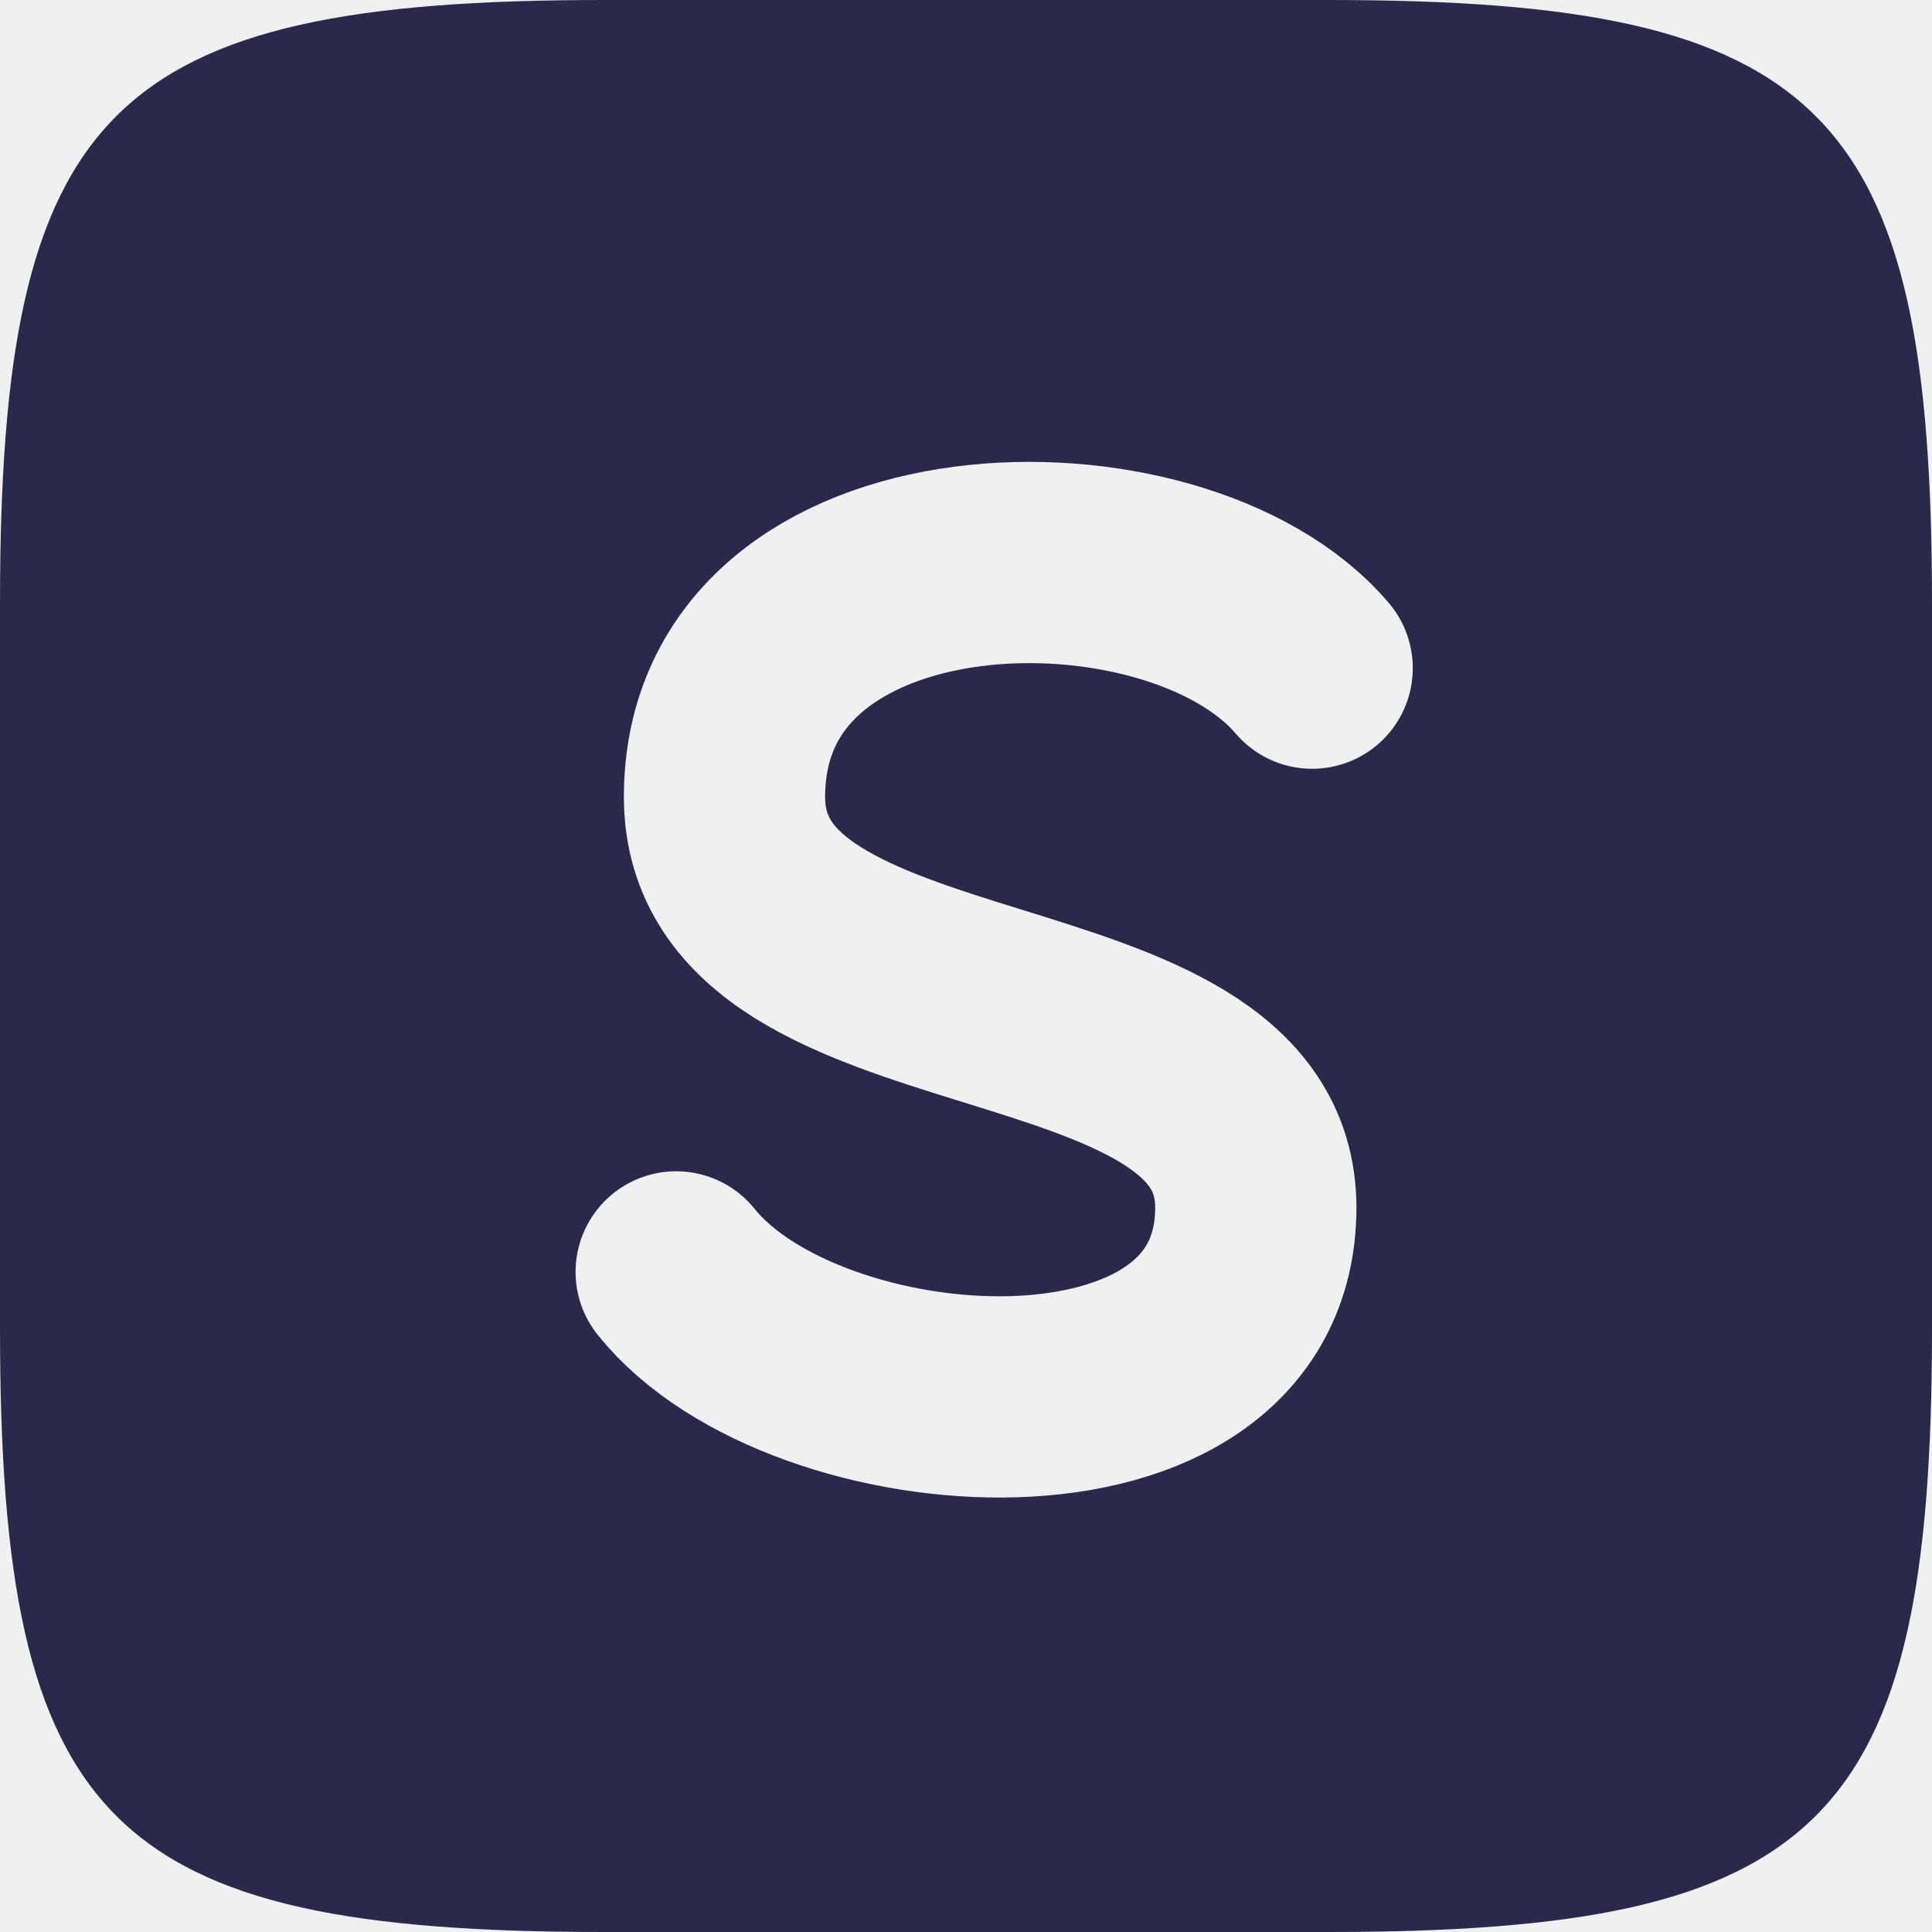
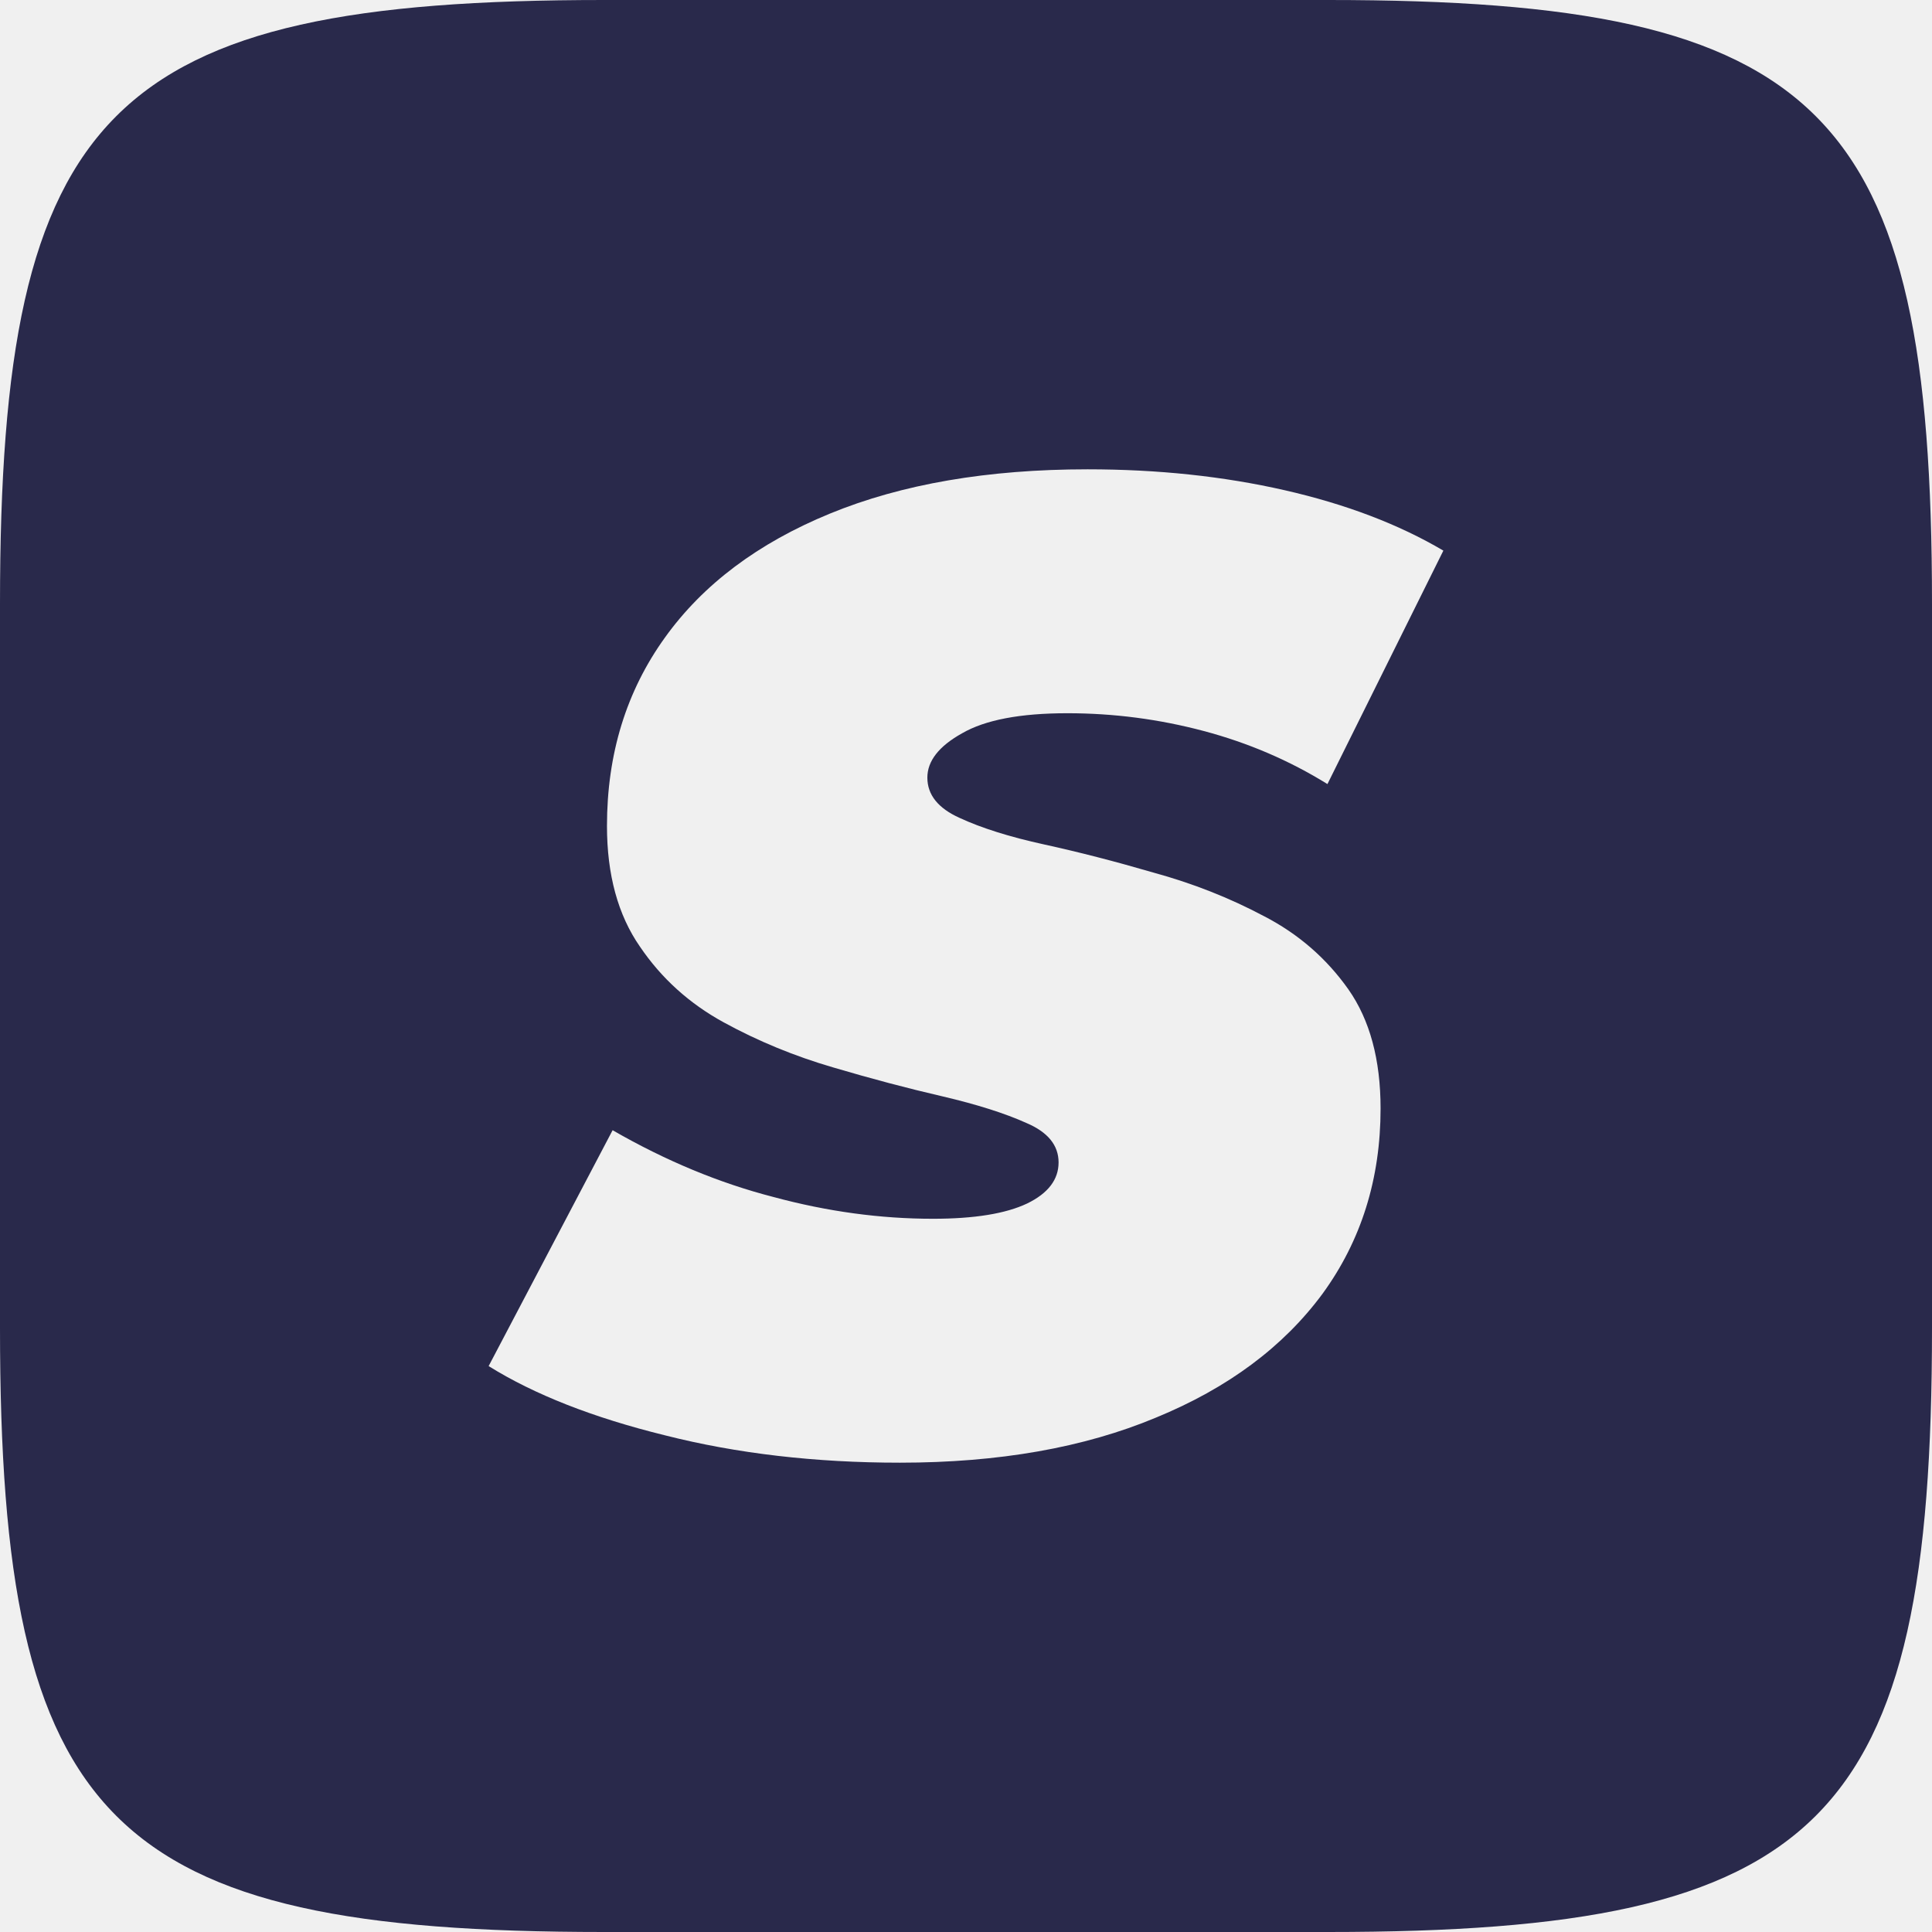
<svg xmlns="http://www.w3.org/2000/svg" width="128" height="128" viewBox="0 0 24 24">
  <style>
    path.sq { fill: #29294B; }
    @media (prefers-color-scheme: dark) { path.sq { fill: #F0F0F5; } }
  </style>
  <mask id="tool-mark-onlinespeedometer">
    <rect width="24" height="24" fill="#fff" />
-     <path d="M16.3 8.3C14.6 6.3 9 6.4 9 9.9c0 3.1 6.6 2.1 6.6 5.1 0 3.2-5.6 2.8-7.2 0.8" fill="none" stroke="#000" stroke-width="2.5" stroke-linecap="round" stroke-linejoin="round" />
+     <path d="M11.18 18.17Q9.6 18.17 8.26 17.83Q6.92 17.5 6.07 16.97L7.61 14.04Q8.6 14.61 9.61 14.87Q10.61 15.14 11.59 15.14Q12.36 15.14 12.76 14.95Q13.15 14.76 13.15 14.44Q13.15 14.12 12.75 13.95Q12.35 13.77 11.71 13.62Q11.06 13.47 10.35 13.26Q9.63 13.05 8.99 12.7Q8.35 12.35 7.95 11.76Q7.54 11.17 7.54 10.26Q7.54 8.92 8.26 7.92Q8.97 6.93 10.31 6.38Q11.65 5.83 13.51 5.83Q14.82 5.83 15.96 6.09Q17.1 6.35 17.93 6.84L16.49 9.74Q15.78 9.3 14.95 9.08Q14.12 8.86 13.26 8.86Q12.38 8.86 11.95 9.11Q11.52 9.35 11.52 9.66Q11.52 9.98 11.92 10.16Q12.33 10.35 12.97 10.49Q13.61 10.63 14.33 10.84Q15.06 11.04 15.7 11.38Q16.34 11.71 16.75 12.29Q17.15 12.86 17.15 13.77Q17.15 15.08 16.43 16.07Q15.7 17.06 14.36 17.61Q13.02 18.17 11.18 18.17Z" fill="#000" />
  </mask>
  <path class="sq" fill-rule="evenodd" mask="url(#tool-mark-onlinespeedometer)" d="M7.5 0H16.5C22.65 0 24 1.35 24 7.5V16.5C24 22.65 22.65 24 16.5 24H7.5C1.35 24 0 22.65 0 16.5V7.5C0 1.35 1.35 0 7.5 0Z" />
</svg>
